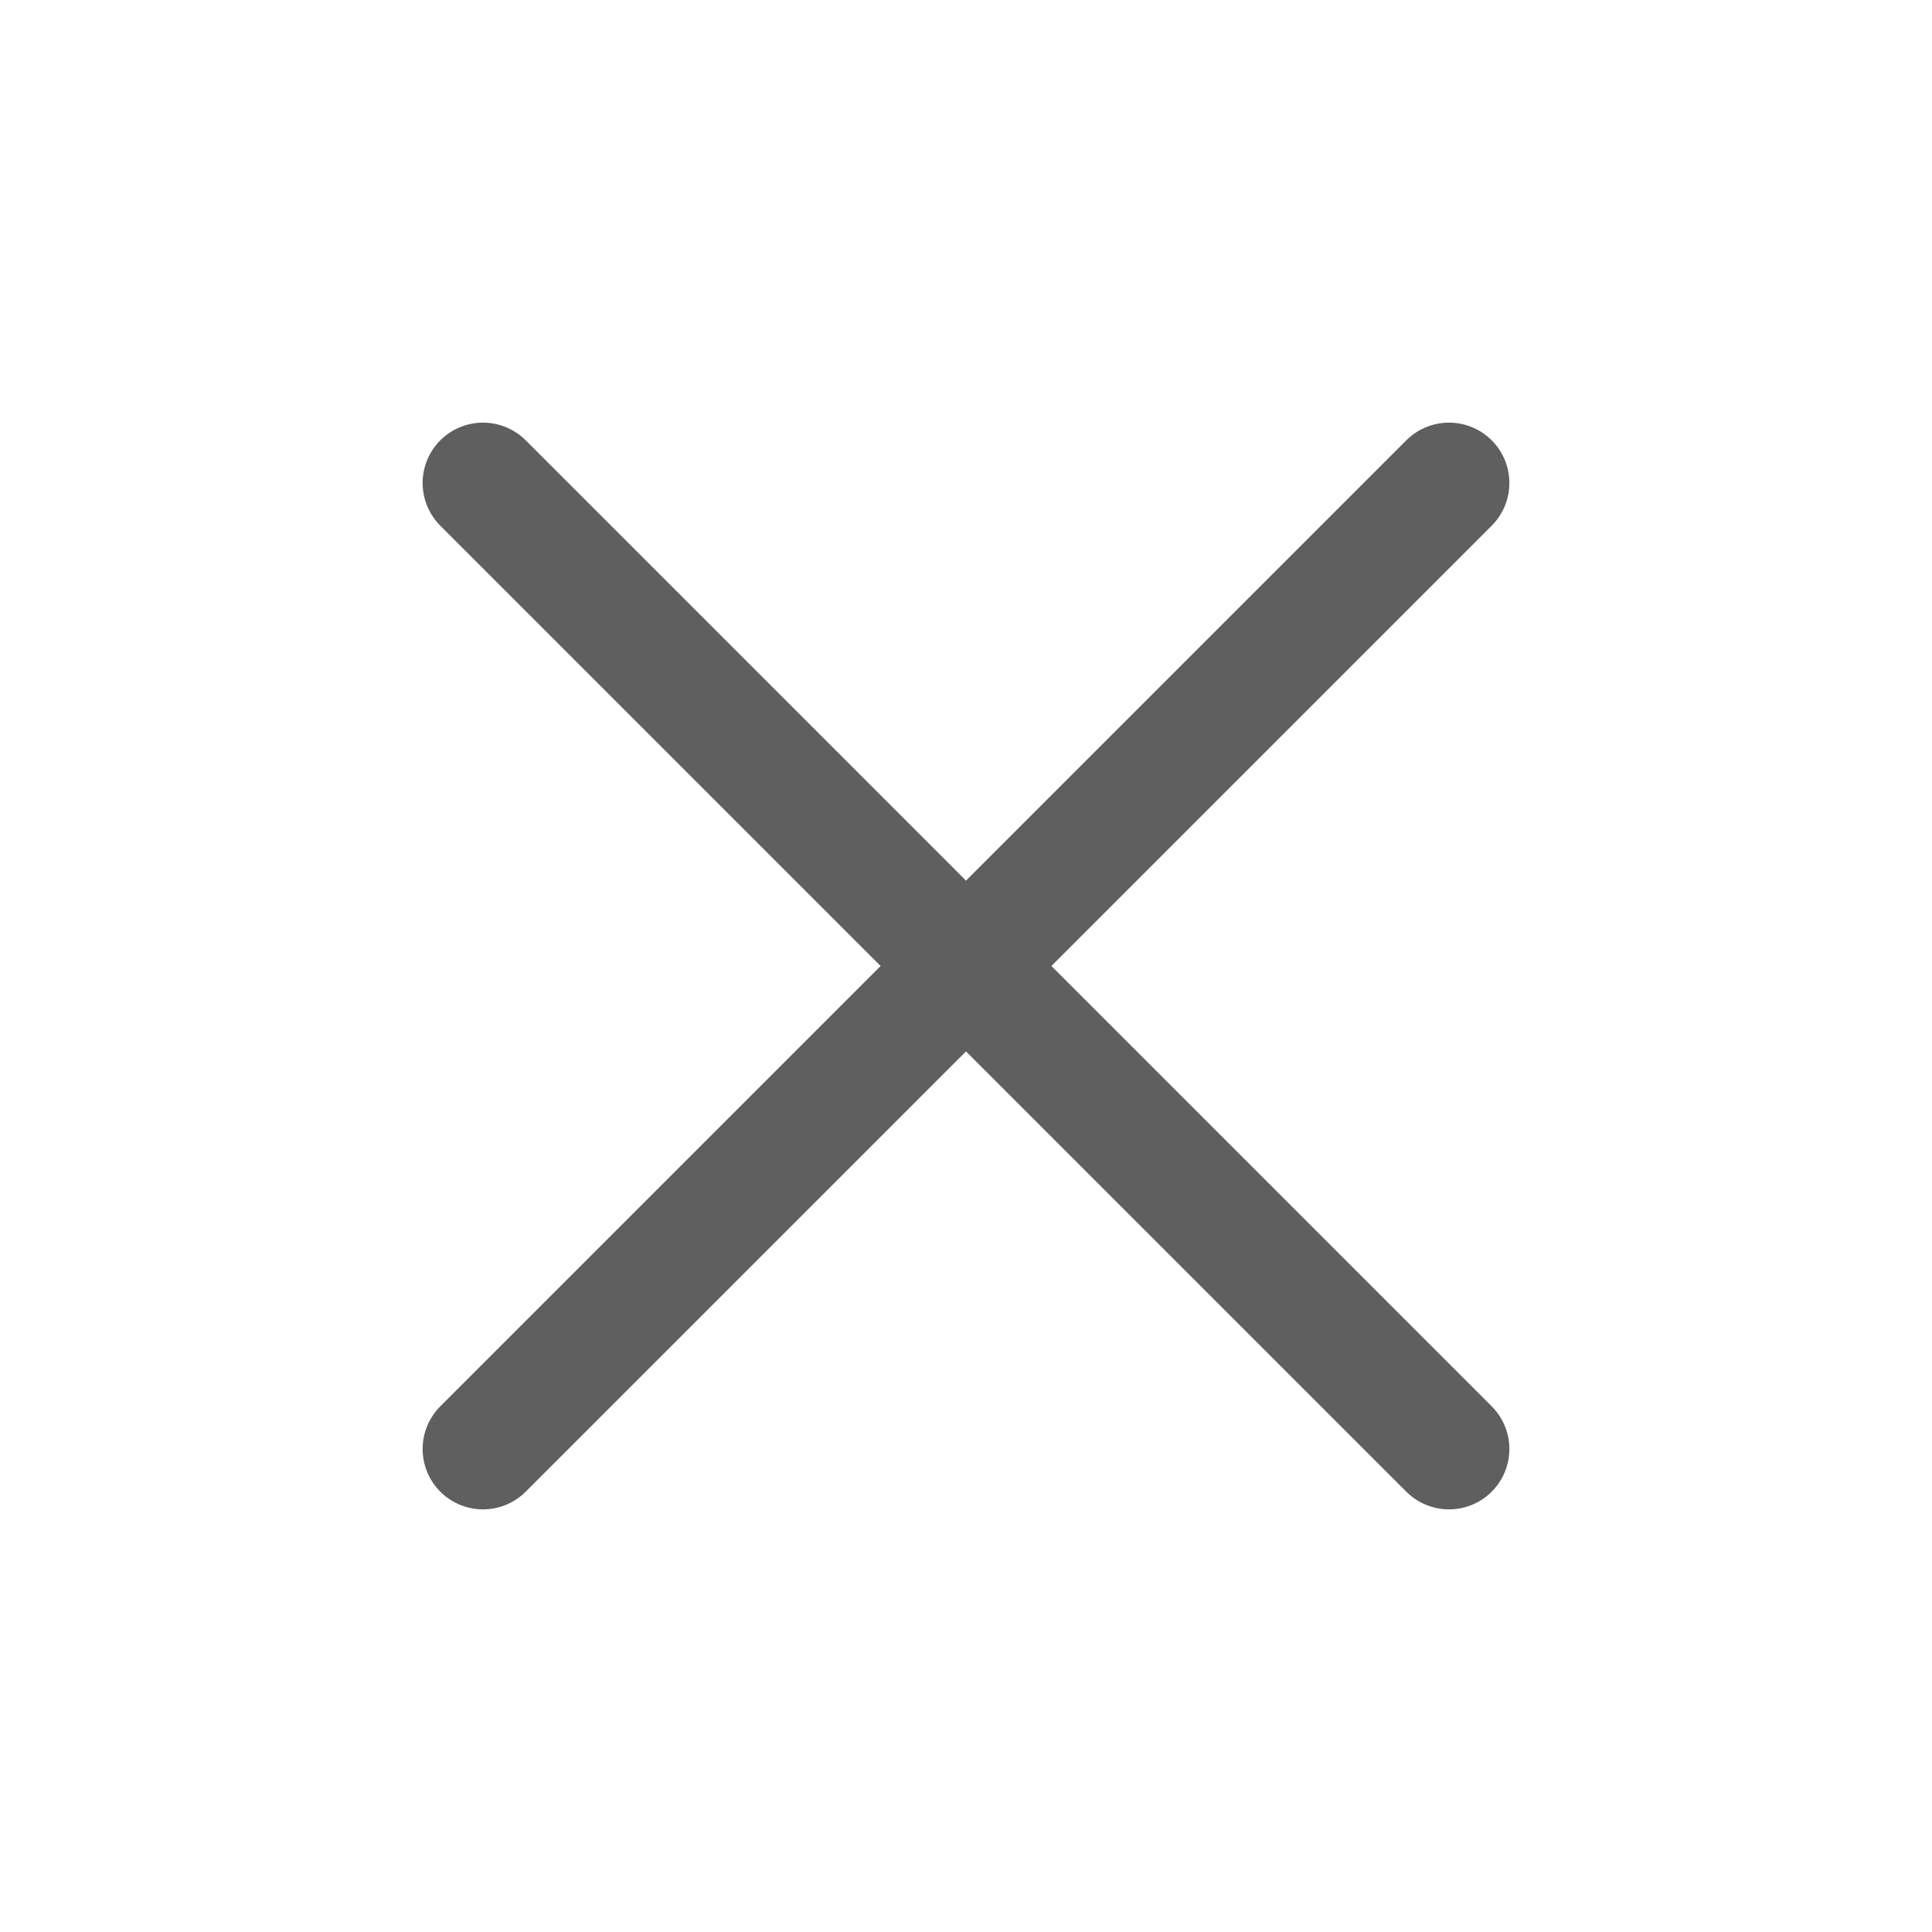
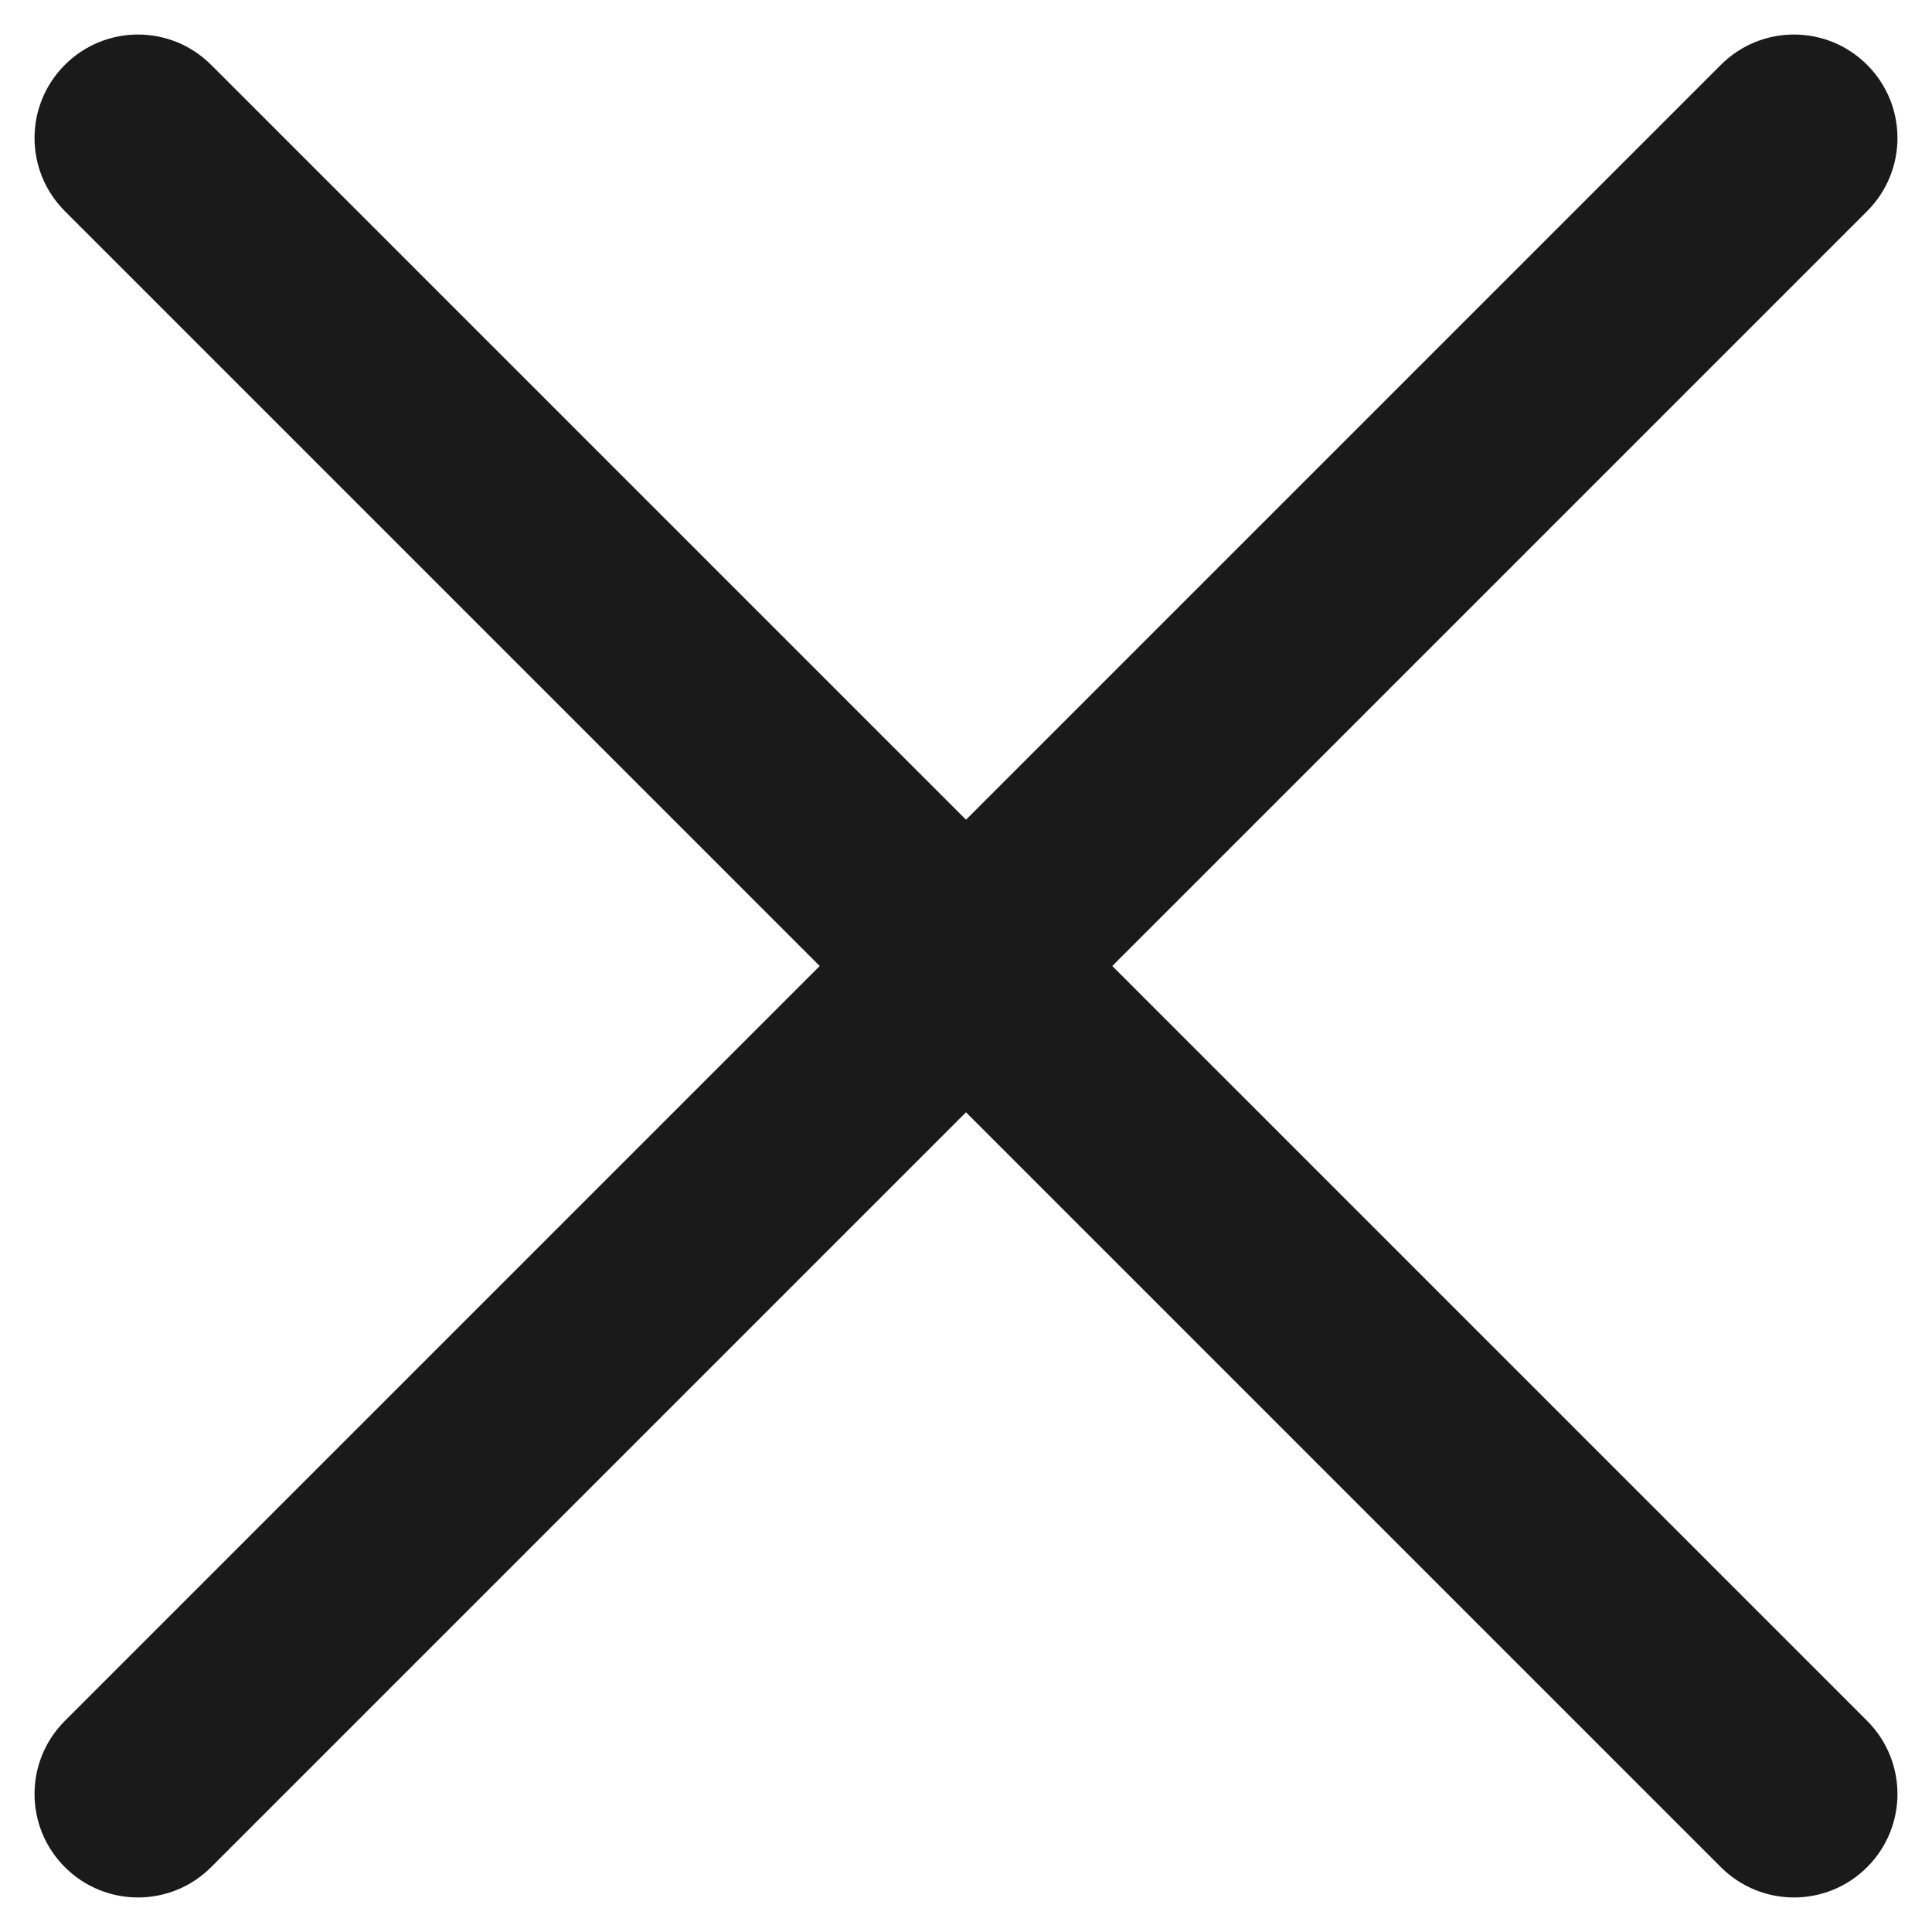
- <svg xmlns="http://www.w3.org/2000/svg" width="24" height="24" viewBox="0 0 24 24" fill="none">
-   <path d="M18 6L6 18" stroke="#5F5F5F" stroke-width="1.5" stroke-linecap="round" />
-   <path d="M18 18L6 6" stroke="#5F5F5F" stroke-width="1.5" stroke-linecap="round" />
+ <svg xmlns="http://www.w3.org/2000/svg" width="14" height="14" viewBox="0 0 14 14" fill="none">
+   <path d="M1.53 0.47C1.237 0.177 0.763 0.177 0.47 0.47C0.177 0.763 0.177 1.237 0.47 1.53L1.53 0.47ZM12.47 13.53C12.763 13.823 13.237 13.823 13.53 13.53C13.823 13.237 13.823 12.763 13.53 12.47L12.47 13.53ZM0.47 1.53L12.47 13.53L13.53 12.47L1.53 0.47L0.47 1.53Z" fill="#1A1A1A" />
+   <path d="M12.47 0.47C12.763 0.177 13.237 0.177 13.53 0.47C13.823 0.763 13.823 1.237 13.53 1.53L12.47 0.47ZM1.53 13.53C1.237 13.823 0.763 13.823 0.47 13.53C0.177 13.237 0.177 12.763 0.47 12.47L1.53 13.53ZM13.53 1.53L1.53 13.53L0.47 12.47L12.47 0.47L13.53 1.53Z" fill="#1A1A1A" />
</svg>
